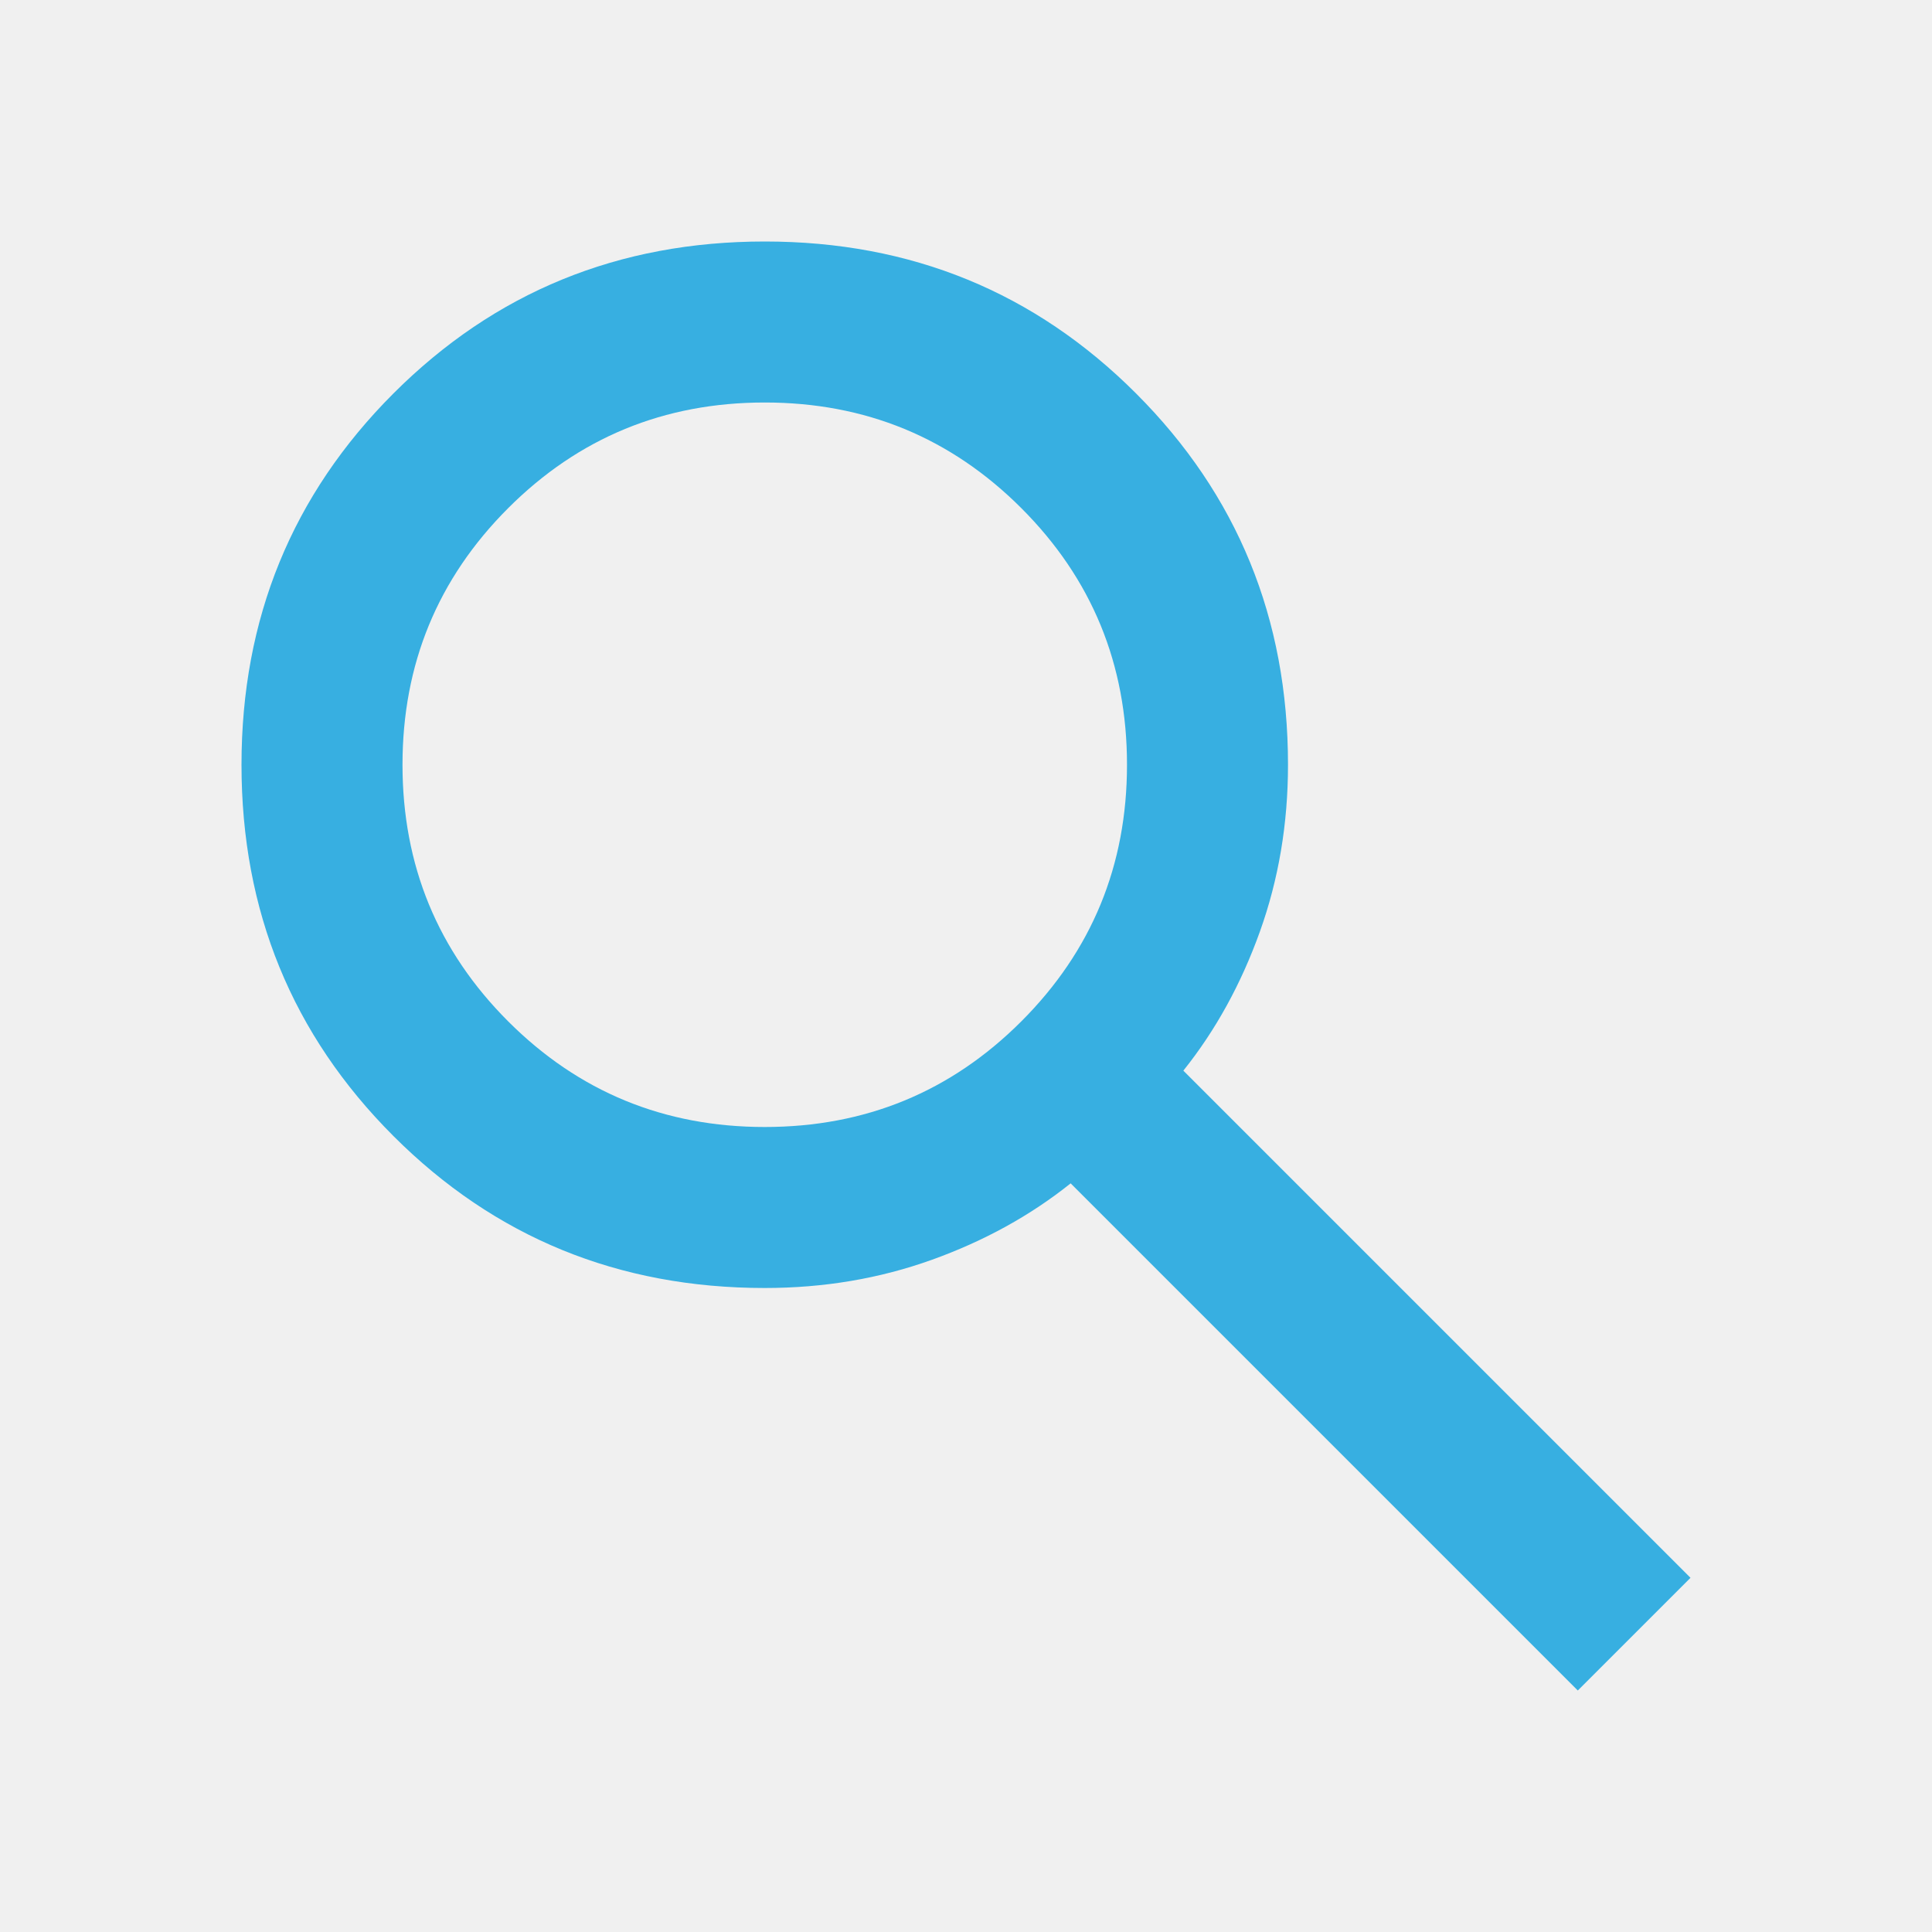
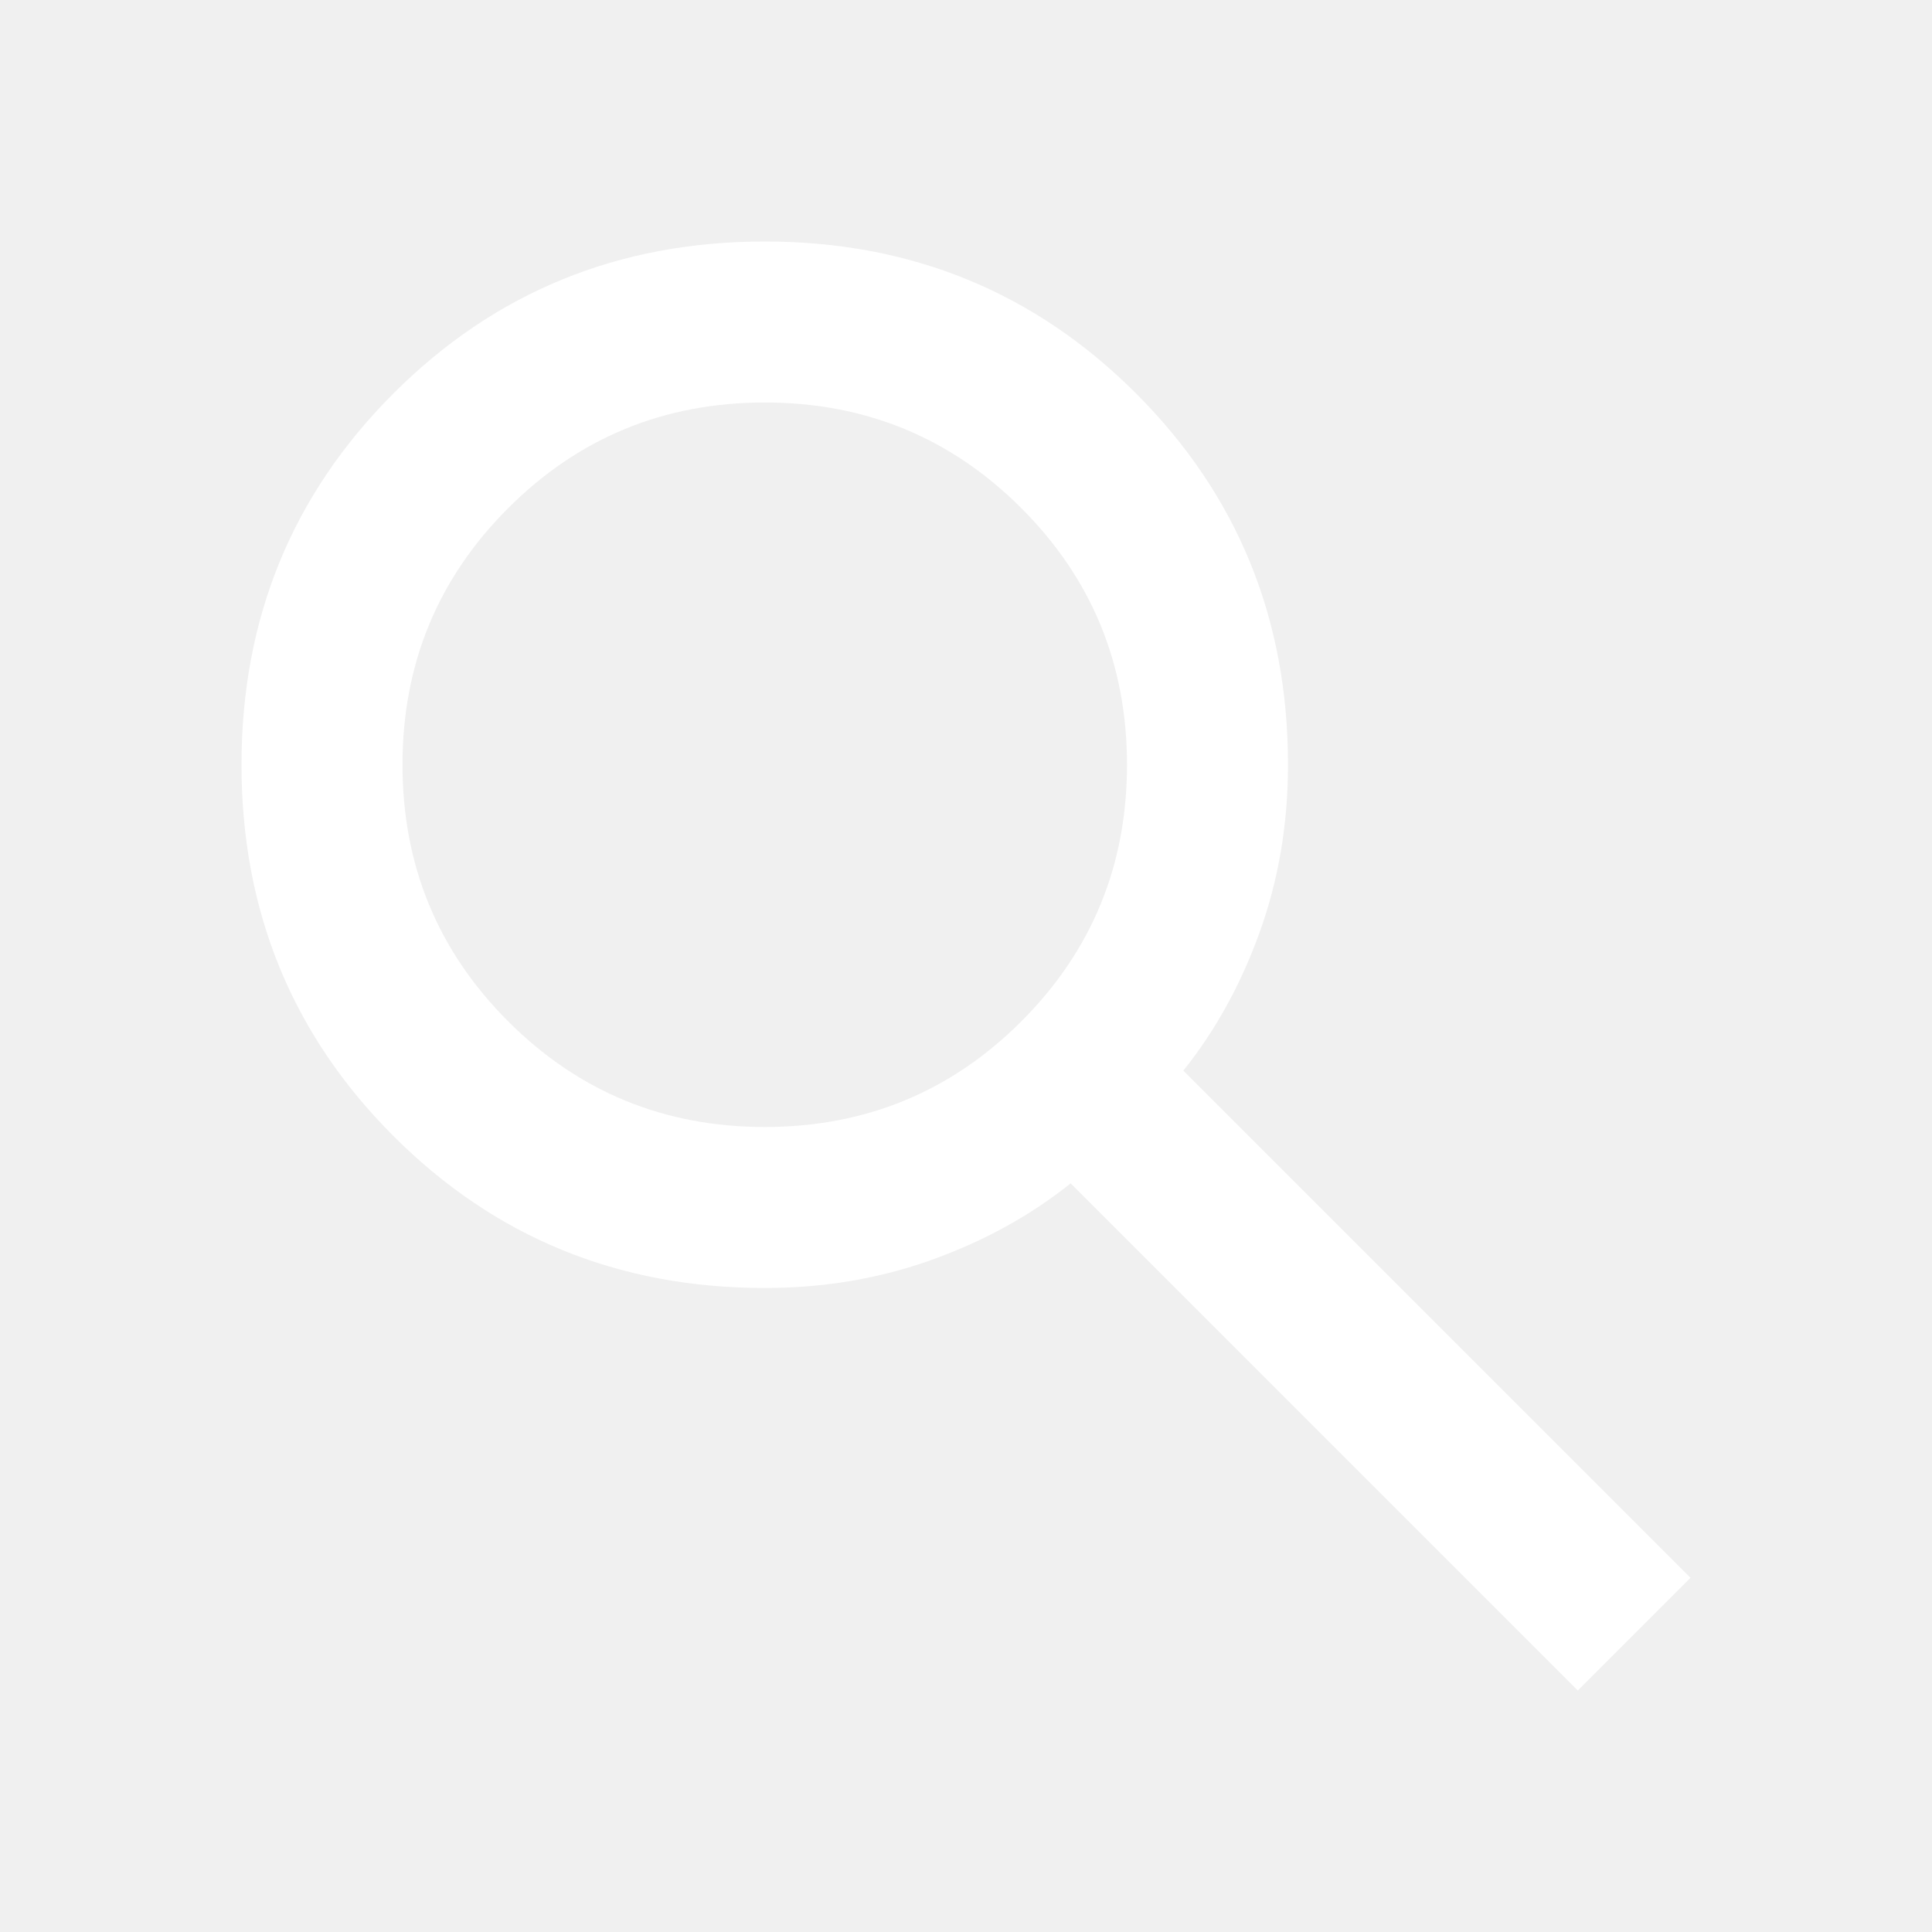
- <svg xmlns="http://www.w3.org/2000/svg" height="24px" viewBox="0 -960 960 960" width="24px" fill="#37afe1">
+ <svg xmlns="http://www.w3.org/2000/svg" height="24px" viewBox="0 -960 960 960" width="24px" fill="#fff">
  <path d="M784-120 532-372q-30 24-69 38t-83 14q-109 0-184.5-75.5T120-580q0-109 75.5-184.5T380-840q109 0 184.5 75.5T640-580q0 44-14 83t-38 69l252 252-56 56ZM380-400q75 0 127.5-52.5T560-580q0-75-52.5-127.5T380-760q-75 0-127.5 52.5T200-580q0 75 52.5 127.5T380-400Z" />
</svg>
